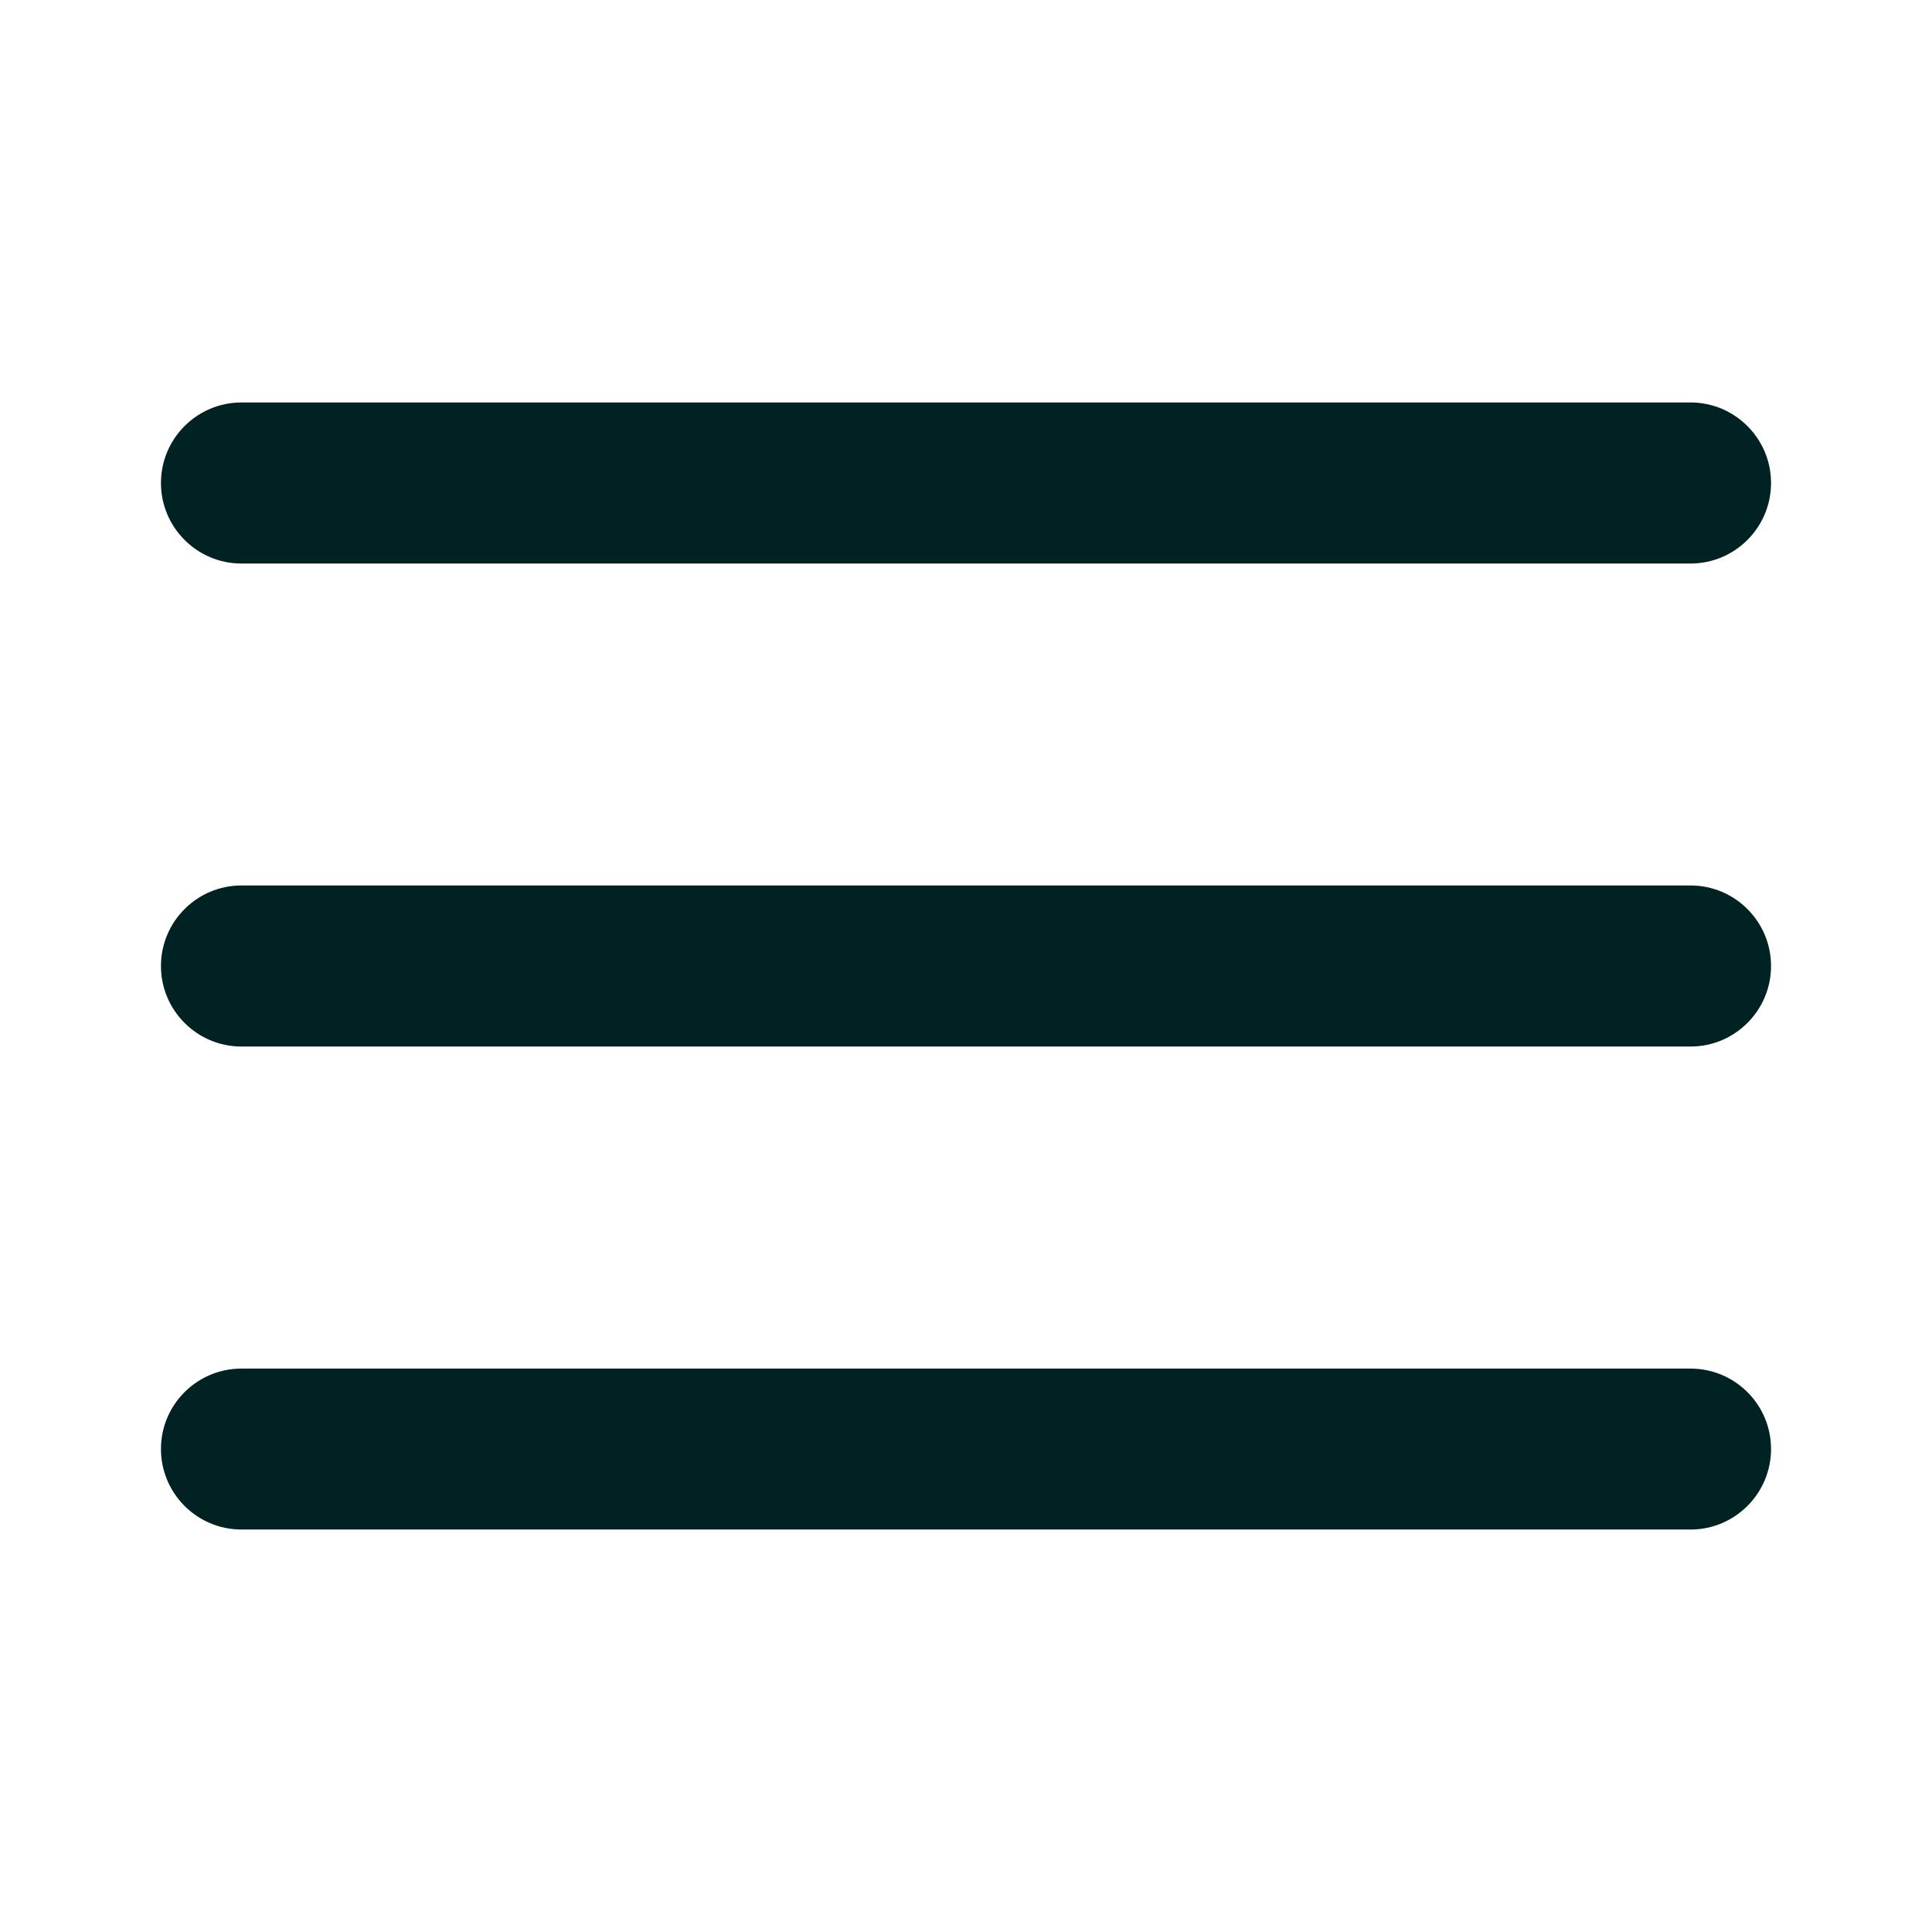
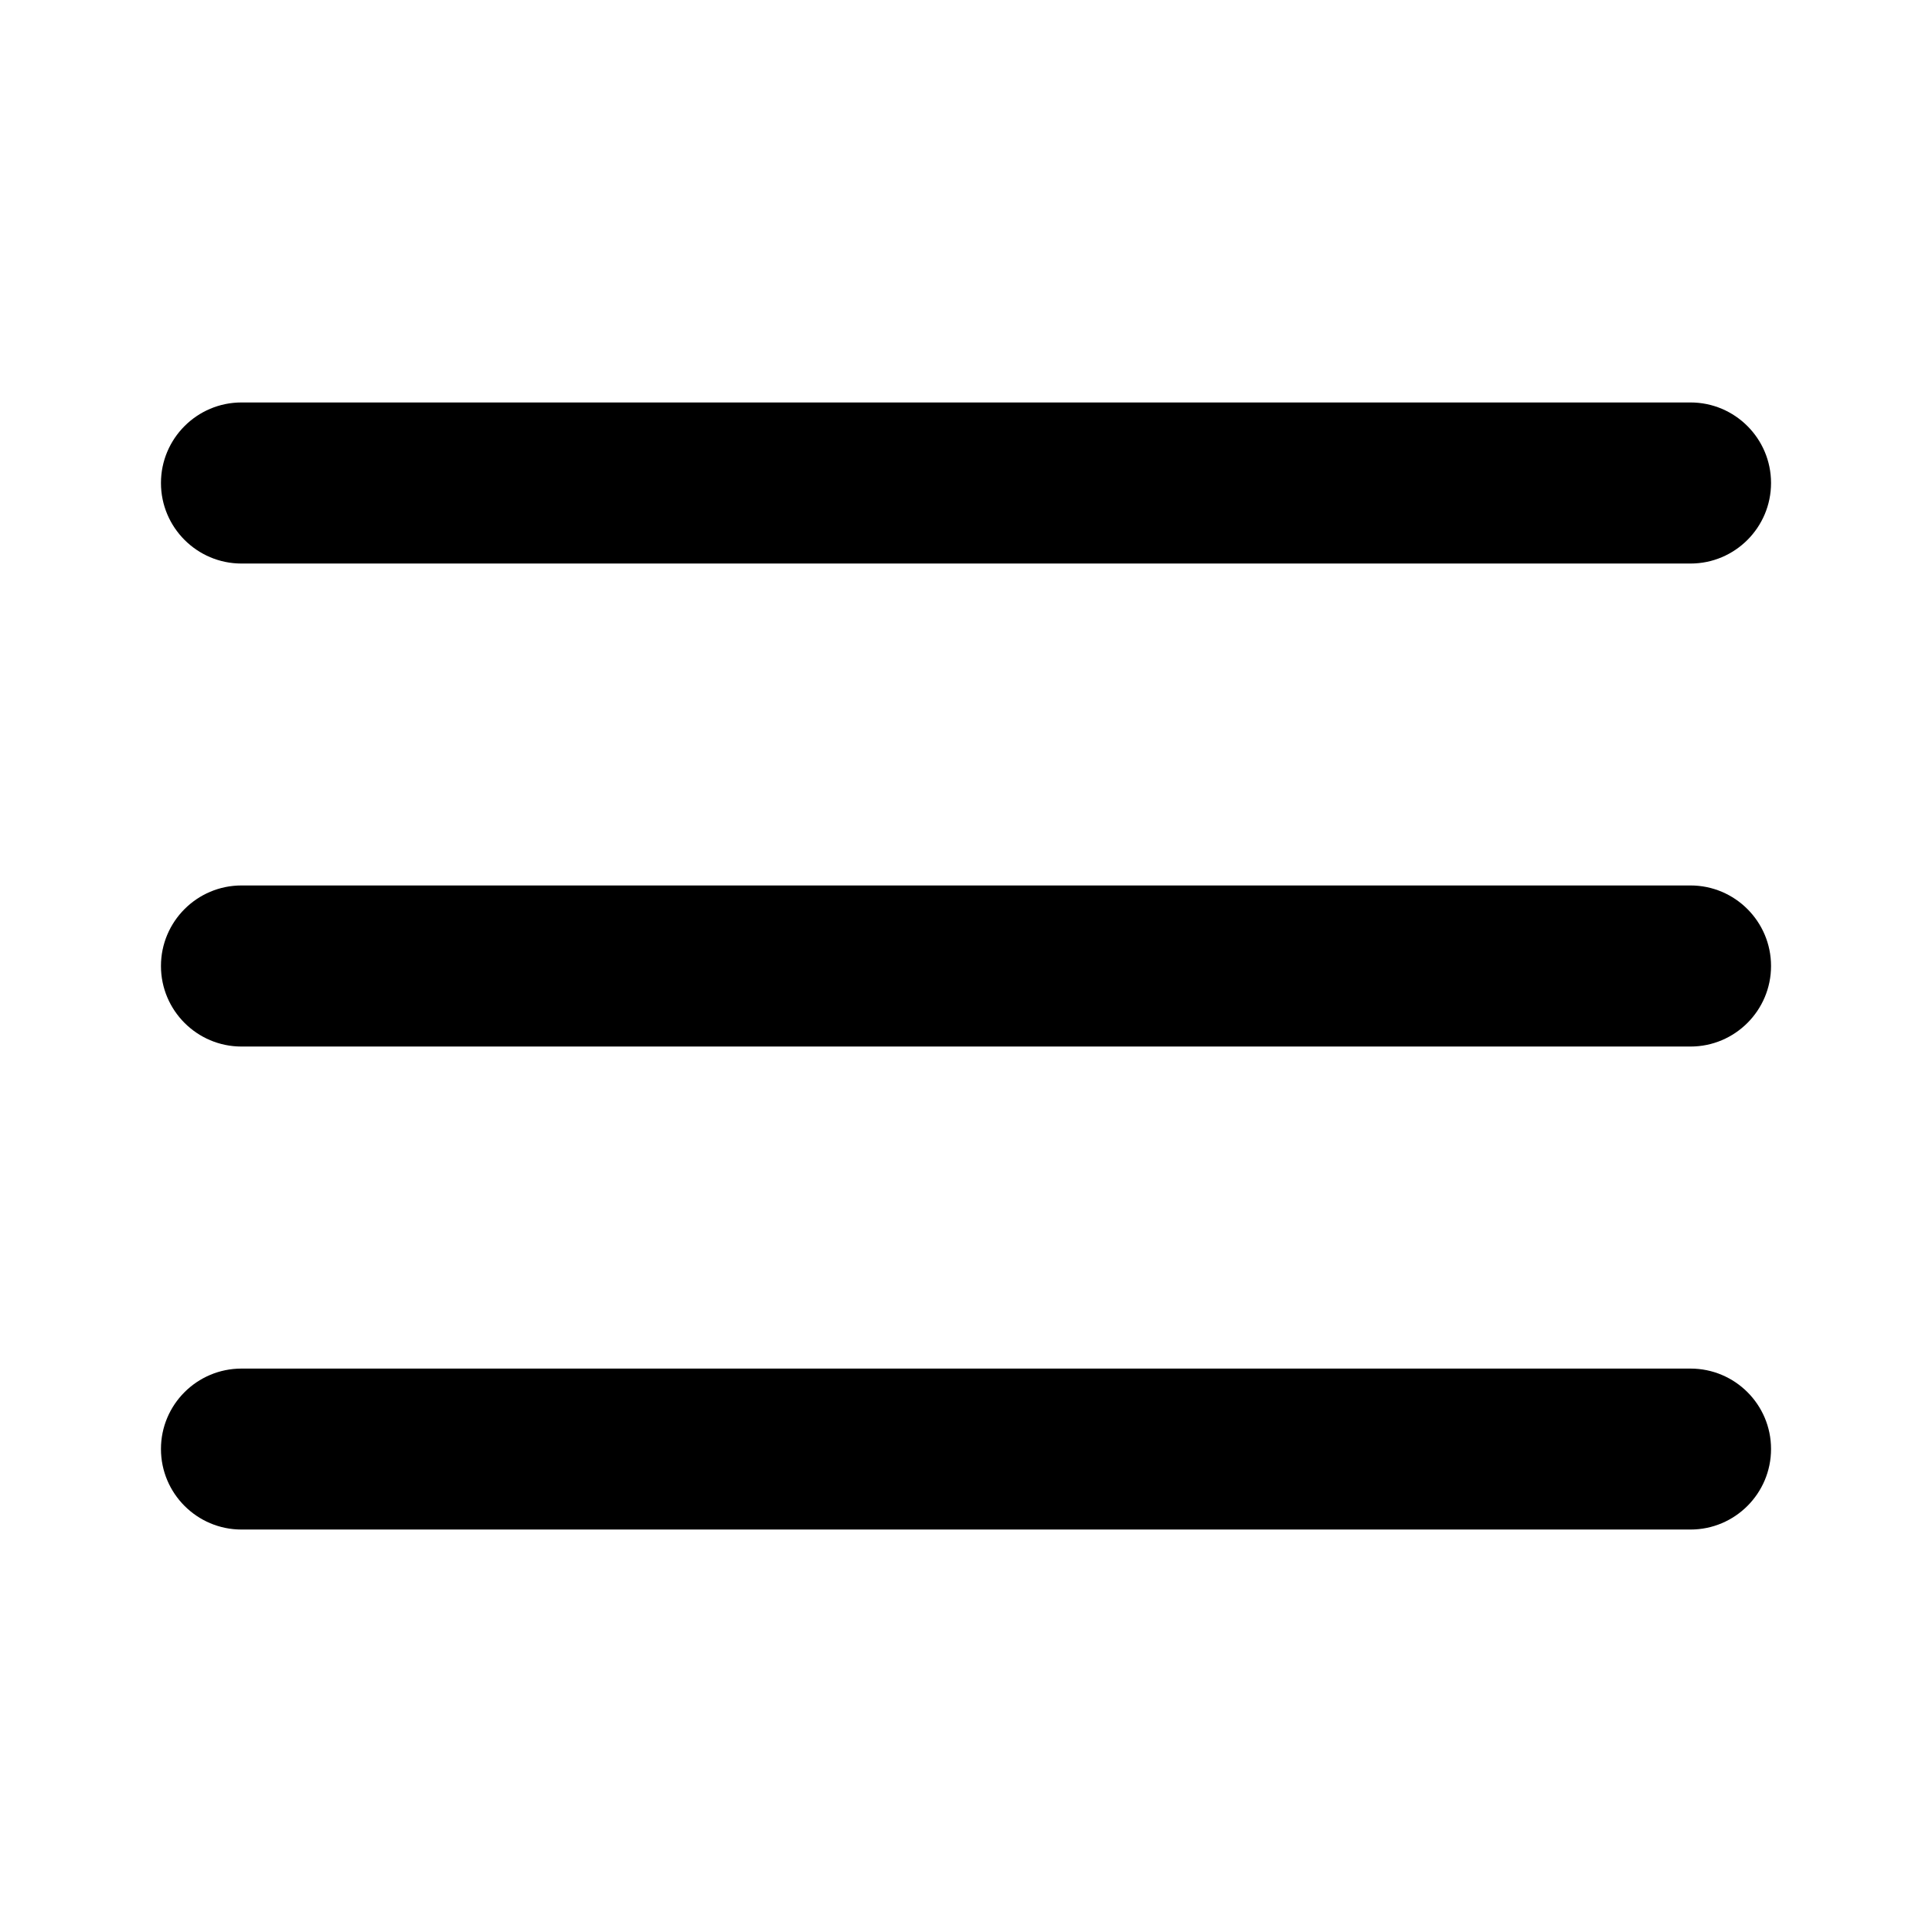
<svg xmlns="http://www.w3.org/2000/svg" width="16" height="16" viewBox="0 0 16 16" fill="none">
-   <path d="M1.333 4C1.333 3.632 1.632 3.333 2 3.333H14C14.368 3.333 14.667 3.632 14.667 4C14.667 4.368 14.368 4.667 14 4.667H2C1.632 4.667 1.333 4.368 1.333 4Z" fill="#002222" />
-   <path d="M1.333 8C1.333 7.632 1.632 7.333 2 7.333H14C14.368 7.333 14.667 7.632 14.667 8C14.667 8.368 14.368 8.667 14 8.667H2C1.632 8.667 1.333 8.368 1.333 8Z" fill="#002222" />
-   <path d="M2 11.334C1.632 11.334 1.333 11.632 1.333 12C1.333 12.368 1.632 12.667 2 12.667H14C14.368 12.667 14.667 12.368 14.667 12C14.667 11.632 14.368 11.334 14 11.334H2Z" fill="#002222" />
+   <path d="M1.333 4C1.333 3.632 1.632 3.333 2 3.333H14C14.368 3.333 14.667 3.632 14.667 4C14.667 4.368 14.368 4.667 14 4.667H2C1.632 4.667 1.333 4.368 1.333 4Z" fill="#000000" />
+   <path d="M1.333 8C1.333 7.632 1.632 7.333 2 7.333H14C14.368 7.333 14.667 7.632 14.667 8C14.667 8.368 14.368 8.667 14 8.667H2C1.632 8.667 1.333 8.368 1.333 8Z" fill="#000000" />
+   <path d="M2 11.334C1.632 11.334 1.333 11.632 1.333 12C1.333 12.368 1.632 12.667 2 12.667H14C14.368 12.667 14.667 12.368 14.667 12C14.667 11.632 14.368 11.334 14 11.334H2Z" fill="#000000" />
</svg>
